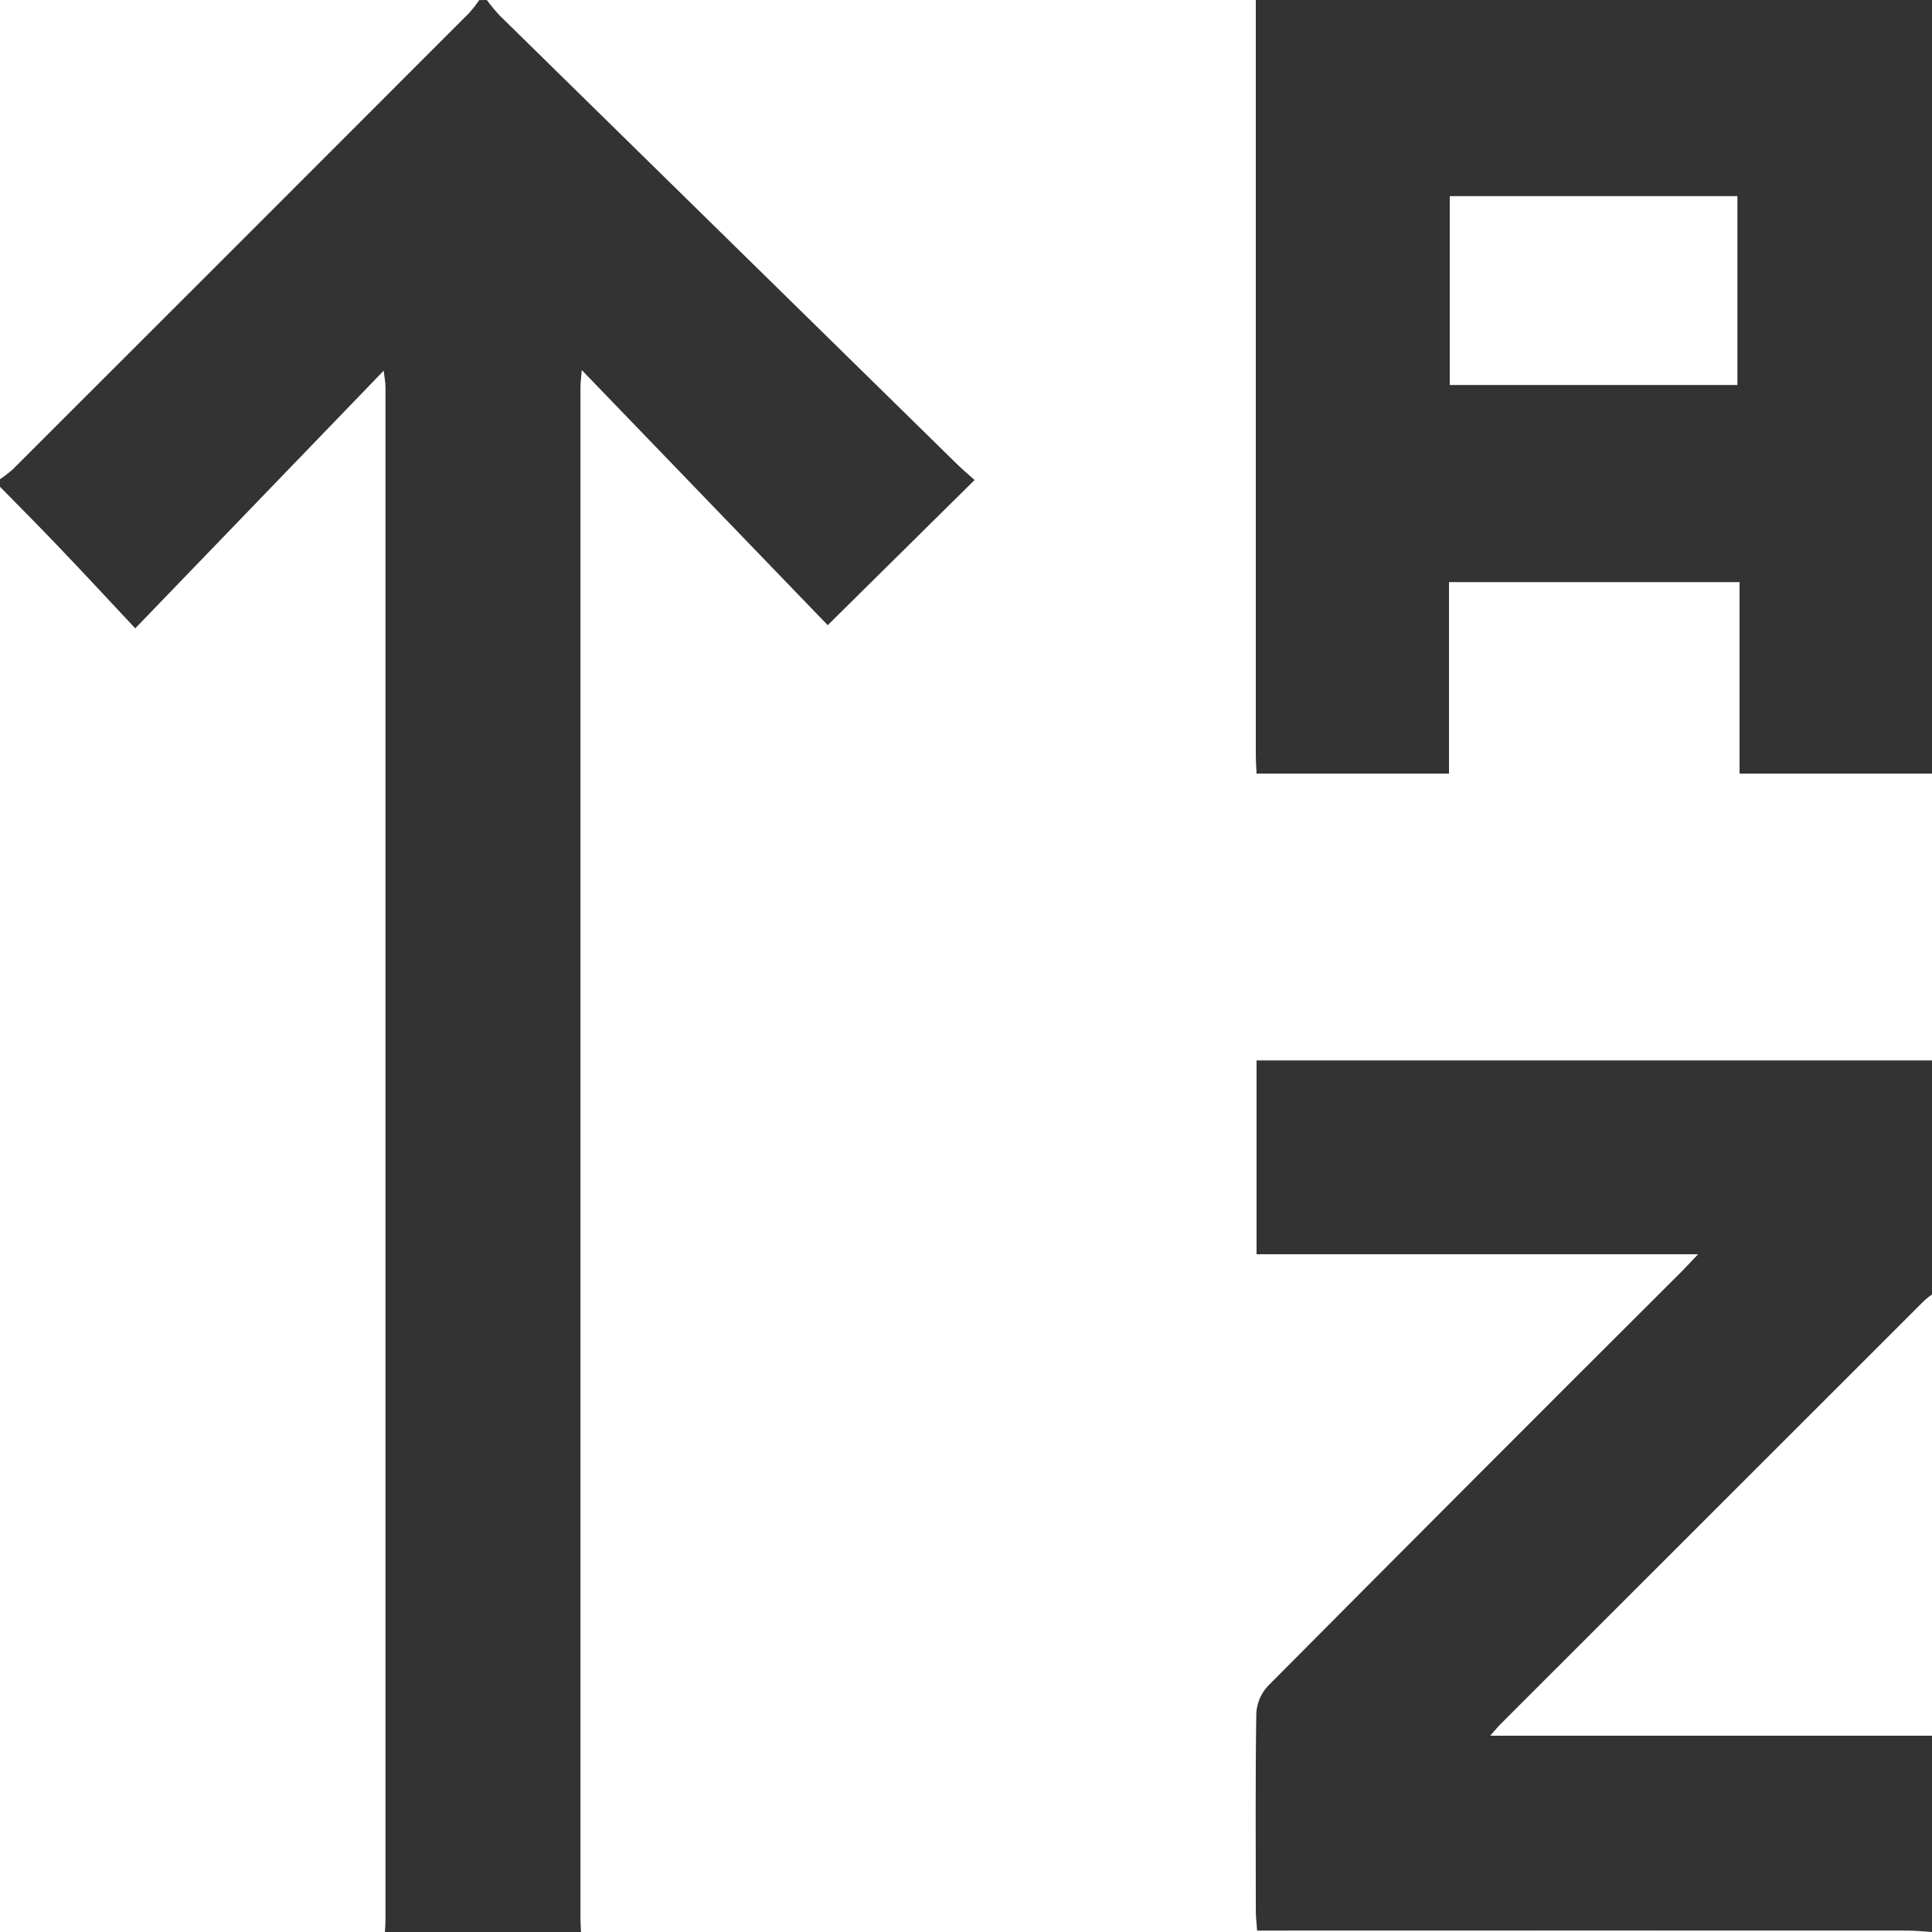
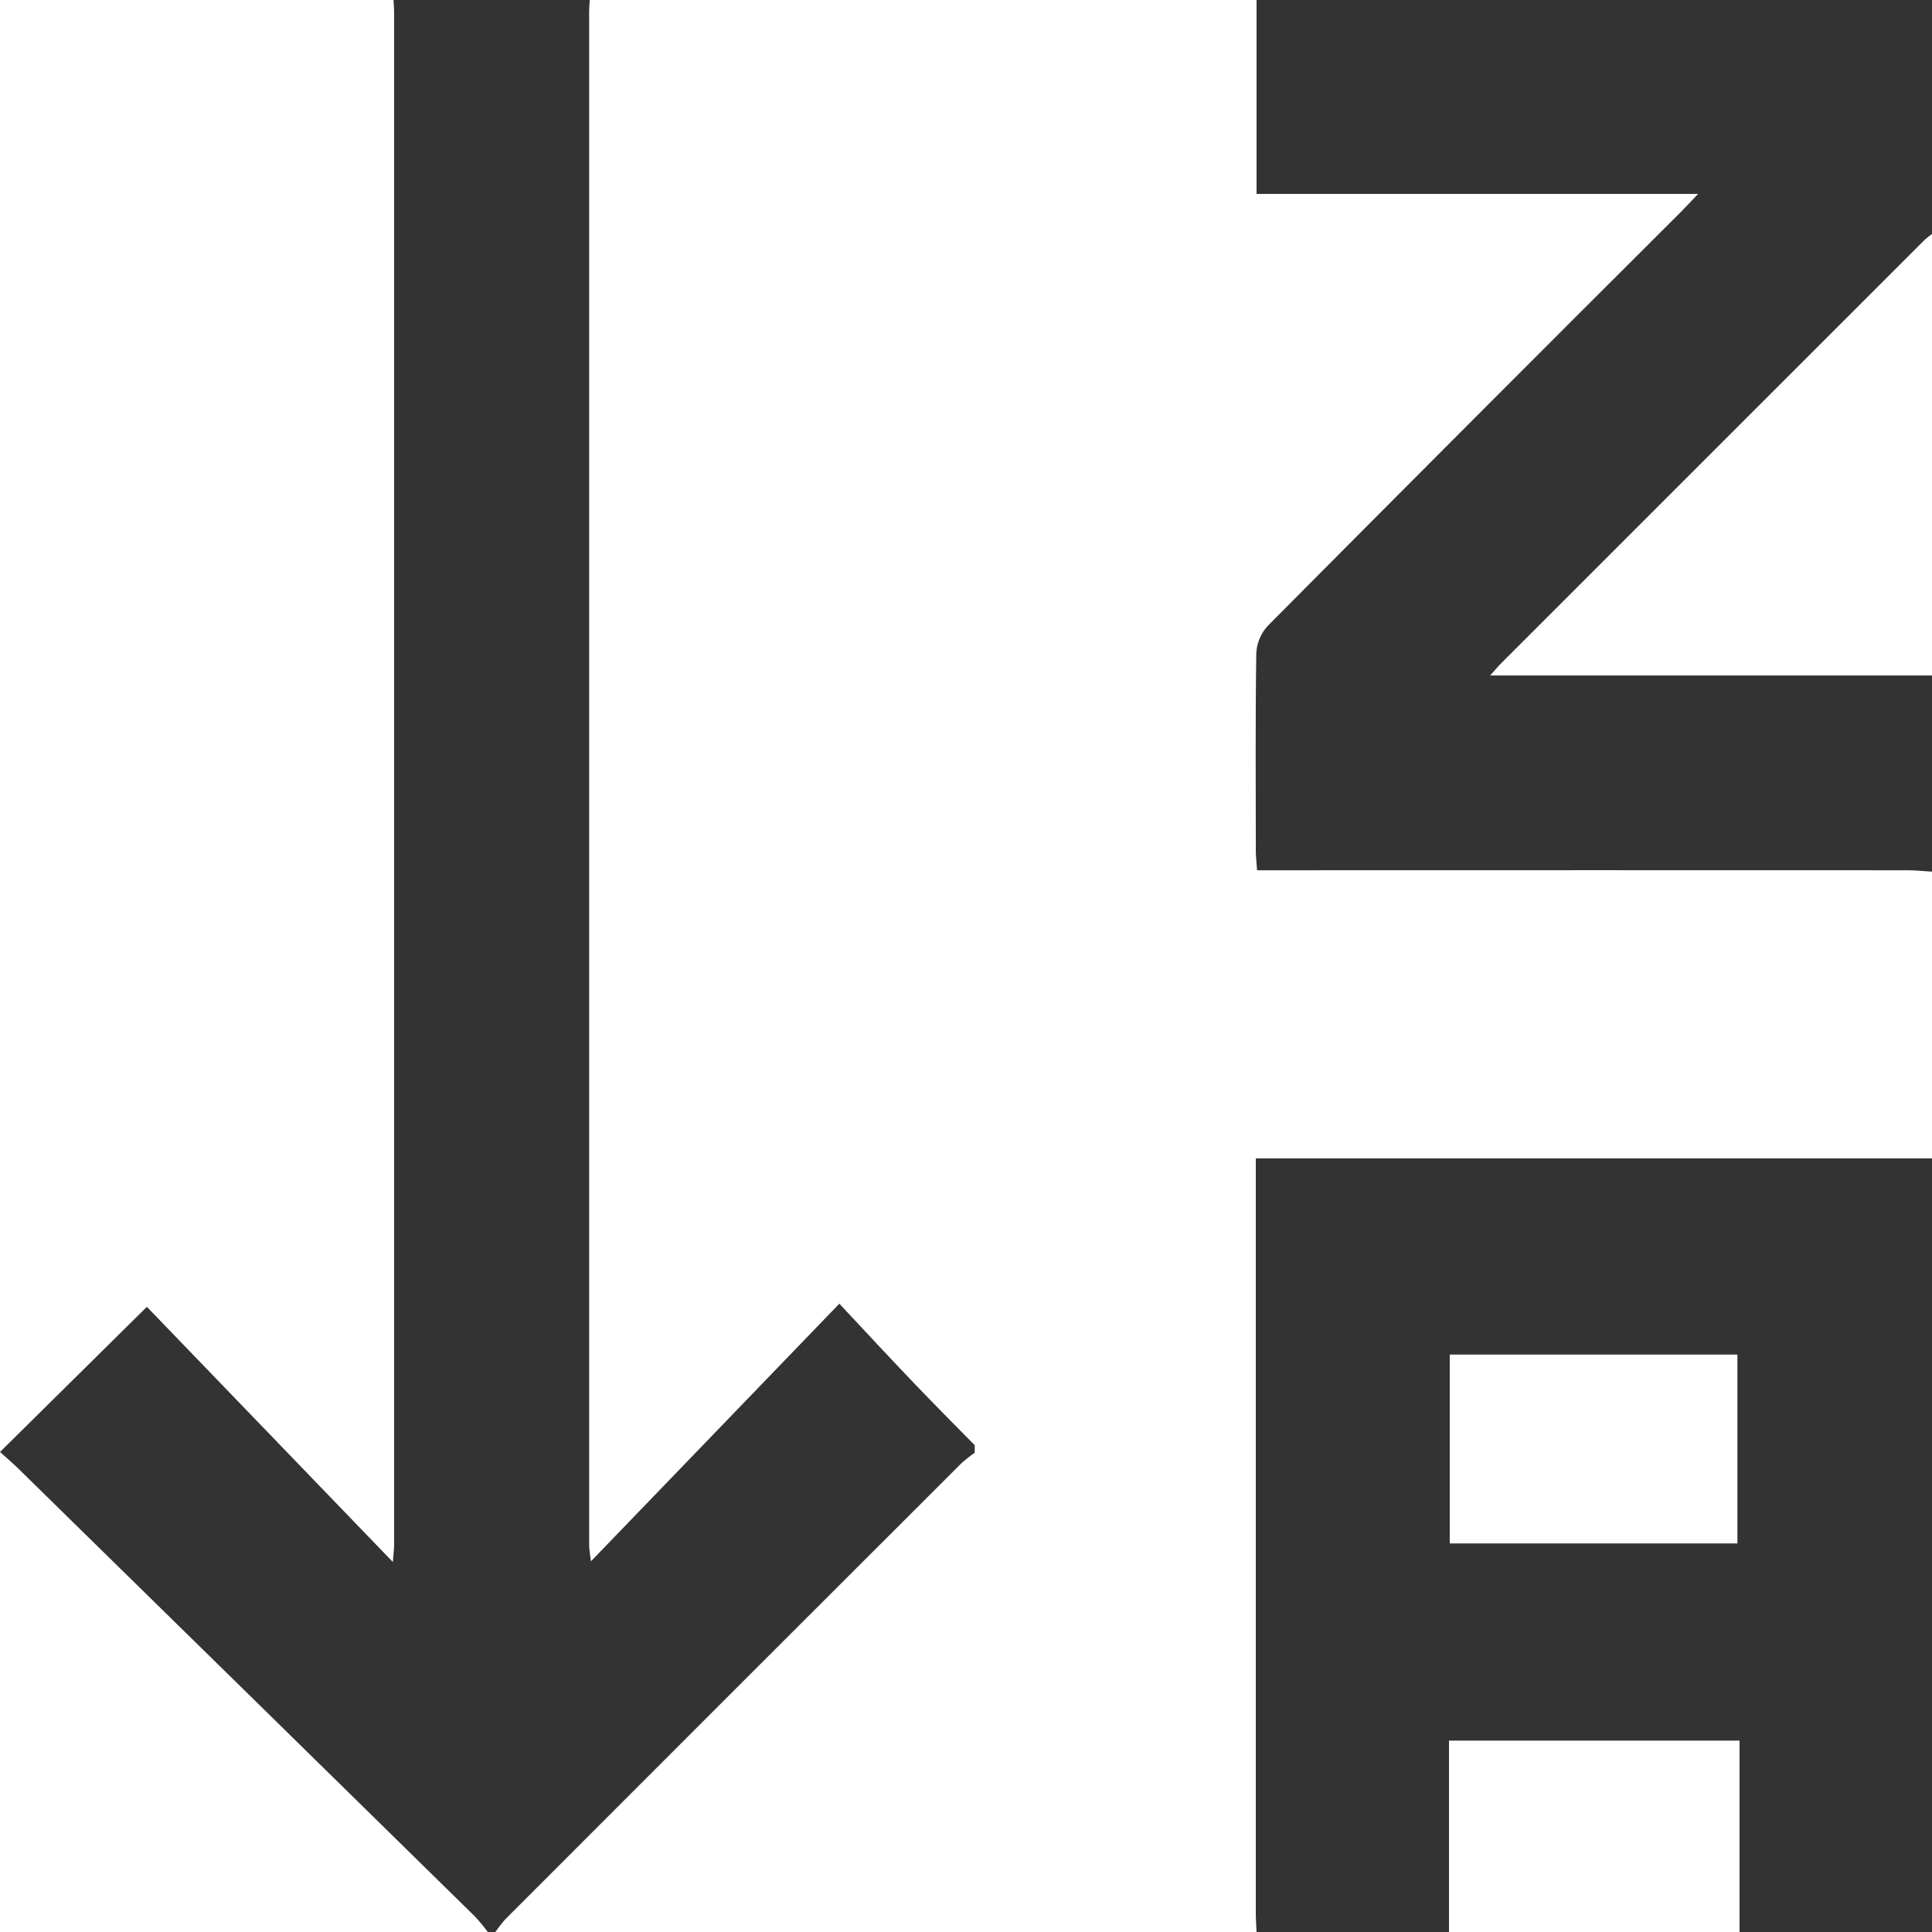
<svg xmlns="http://www.w3.org/2000/svg" id="圖層_1" data-name="圖層 1" viewBox="0 0 900 900">
  <defs>
    <style>.cls-1{fill:#333;}</style>
  </defs>
-   <path class="cls-1" d="M226.76,0a91.23,91.23,0,0,0,6,7.22Q339.35,111.85,446,216.39c2.68,2.63,5.6,5,8,7.22l-68.42,67.62L271,172.37c-.29,3.85-.6,6-.6,8.19q0,356.65,0,713.31c0,2,.18,4.09.27,6.13H179.3c.09-1.75.27-3.5.27-5.26q0-357.22,0-714.46c0-2.11-.45-4.22-.83-7.61L63,292.7c-12.14-12.95-23.46-25.19-35-37.26C18.83,245.77,9.36,236.31,0,226.76v-3.52a58.07,58.07,0,0,0,6.05-4.69q106.31-106.2,212.5-212.5a58.07,58.07,0,0,0,4.69-6Z" />
-   <path class="cls-1" d="M585.35,360.35c-.12-2.92-.35-5.84-.35-8.76q0-170.44,0-340.9V0H900V360.35H810.35V271.18H675v89.17Zm90-181h134V91.37h-134Z" />
-   <path class="cls-1" d="M900,900c-3.78-.23-7.56-.66-11.34-.66q-145.45-.06-290.9,0H585.61c-.24-3.43-.6-6.22-.6-9,0-30.76-.25-61.53.22-92.28a20.29,20.29,0,0,1,5.47-12.71q96-96.65,192.47-192.83c2.22-2.23,4.35-4.55,7.87-8.25H585.35V494H900v109a36.86,36.86,0,0,0-3.39,2.67Q797.87,704.29,699.17,803c-1.35,1.35-2.57,2.84-5,5.57H900Z" />
+   <path class="cls-1" d="M227.26,900a93.55,93.55,0,0,0-6-7.22Q114.68,788.16,8,683.61c-2.69-2.63-5.6-5-8-7.22l68.42-67.62L183,727.63c.29-3.85.6-6,.6-8.19q0-356.66,0-713.31c0-2-.18-4.09-.28-6.13h91.41c-.1,1.75-.28,3.5-.28,5.26q0,357.23,0,714.46c0,2.11.44,4.22.83,7.61L391,607.3c12.13,13,23.46,25.19,35,37.26,9.23,9.67,18.7,19.13,28.06,28.68v3.52a59,59,0,0,0-6,4.69Q341.67,787.65,235.46,894a59.46,59.46,0,0,0-4.69,6Z" />
+   <path class="cls-1" d="M585.35,900c-.12-2.92-.35-5.84-.35-8.76q0-170.44,0-340.9V539.65H900V900H810.35V810.83H675V900Zm90-181h134V631h-134Z" />
+   <path class="cls-1" d="M900,406.05c-3.78-.22-7.56-.65-11.34-.65q-145.45-.06-290.9,0H585.61c-.24-3.44-.6-6.22-.6-9,0-30.76-.25-61.52.22-92.27a20.32,20.32,0,0,1,5.47-12.72q96-96.65,192.47-192.83c2.22-2.22,4.35-4.55,7.87-8.25H585.35V0H900V109a37,37,0,0,0-3.39,2.68q-98.74,98.68-197.44,197.42c-1.35,1.35-2.57,2.84-5,5.57H900Z" />
</svg>
